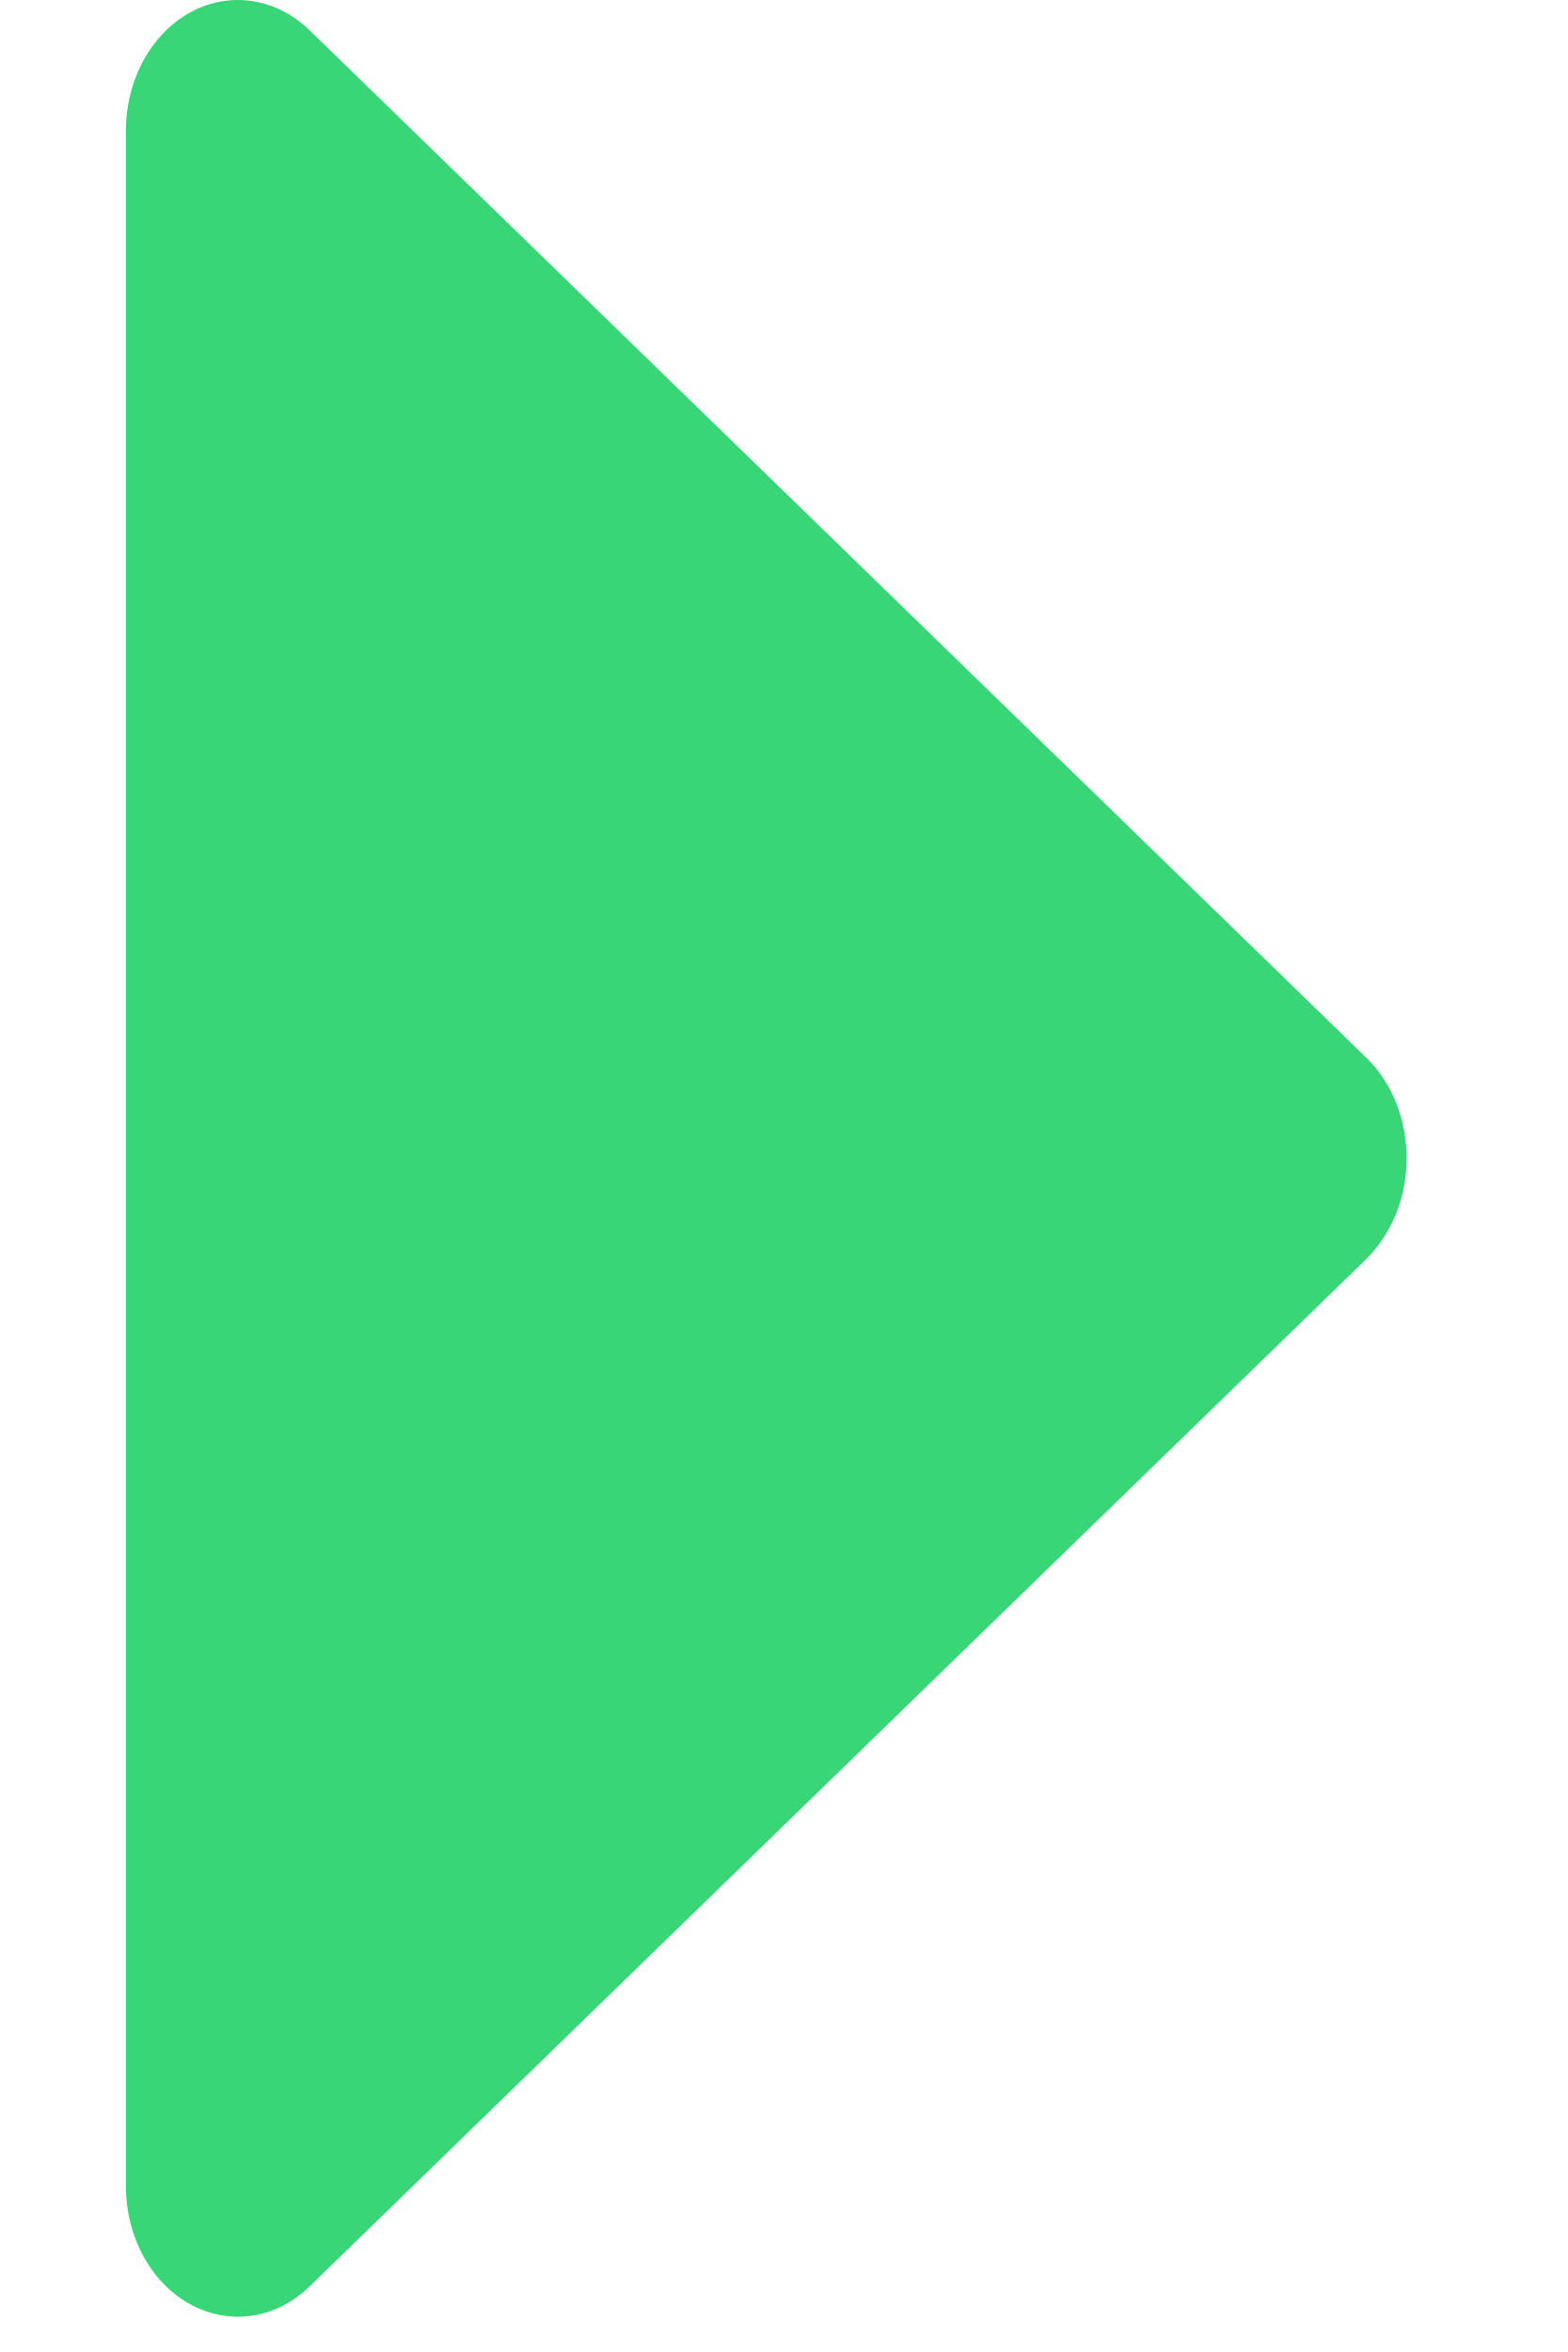
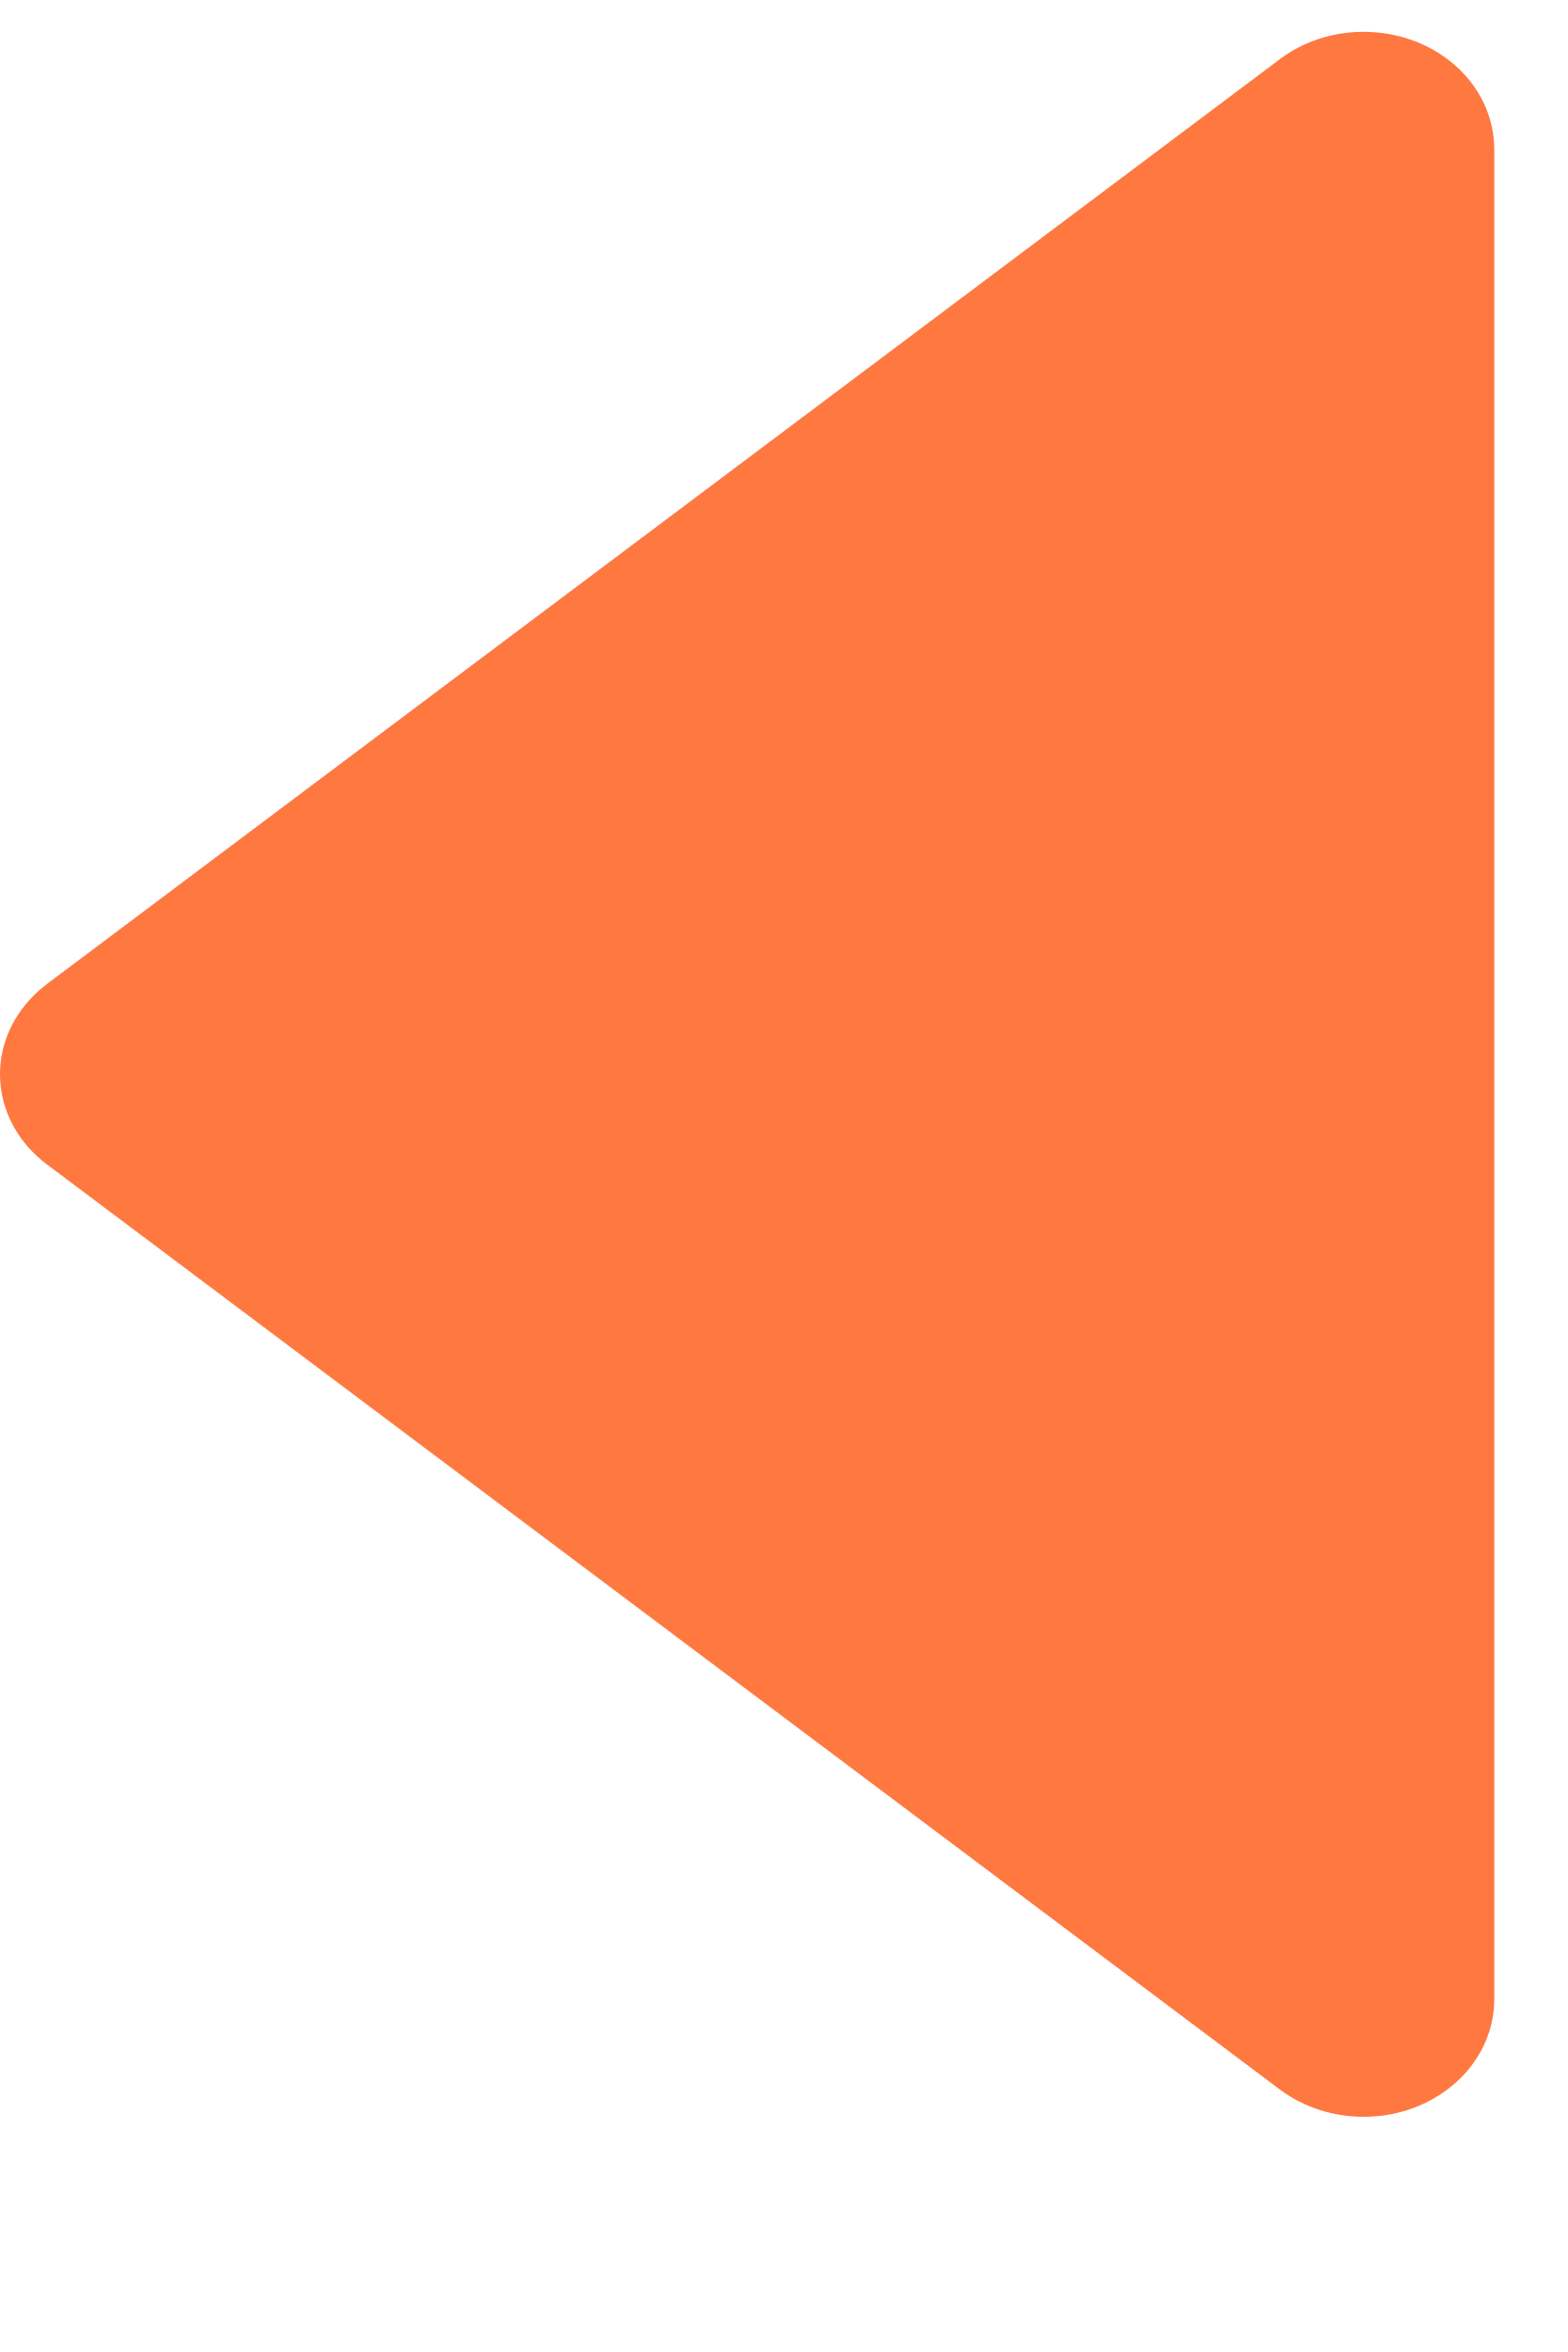
<svg xmlns="http://www.w3.org/2000/svg" version="1.1" width="6px" height="9px">
-   <g transform="matrix(1 0 0 1 -791 -275 )">
-     <path d="M 5.284 4.753  C 5.268 4.776  5.249 4.797  5.23 4.817  C 5.23 4.817  1.185 8.749  1.185 8.749  C 1.003 8.926  0.733 8.897  0.581 8.685  C 0.517 8.595  0.482 8.482  0.482 8.365  C 0.482 8.365  0.482 0.5  0.482 0.5  C 0.482 0.224  0.674 0  0.91 0  C 1.011 0  1.108 0.041  1.185 0.116  C 1.185 0.116  5.23 4.048  5.23 4.048  C 5.411 4.225  5.436 4.54  5.284 4.753  Z " fill-rule="nonzero" fill="#38d677" stroke="none" transform="matrix(1 0 0 1 791 275 )" />
+   <g transform="matrix(1 0 0 1 -377 -275 )">
+     <path d="M 0.116 3.823  C 0.135 3.802  0.157 3.783  0.18 3.765  C 0.18 3.765  4.899 0.226  4.899 0.226  C 5.111 0.067  5.426 0.093  5.603 0.283  C 5.678 0.364  5.719 0.466  5.719 0.572  C 5.719 0.572  5.719 7.65  5.719 7.65  C 5.719 7.899  5.495 8.1  5.219 8.1  C 5.102 8.1  4.989 8.063  4.899 7.996  C 4.899 7.996  0.18 4.456  0.18 4.456  C -0.032 4.297  -0.061 4.014  0.116 3.823  Z " fill-rule="nonzero" fill="#fe7840" stroke="none" transform="matrix(1 0 0 1 377 275 )" />
  </g>
</svg>
